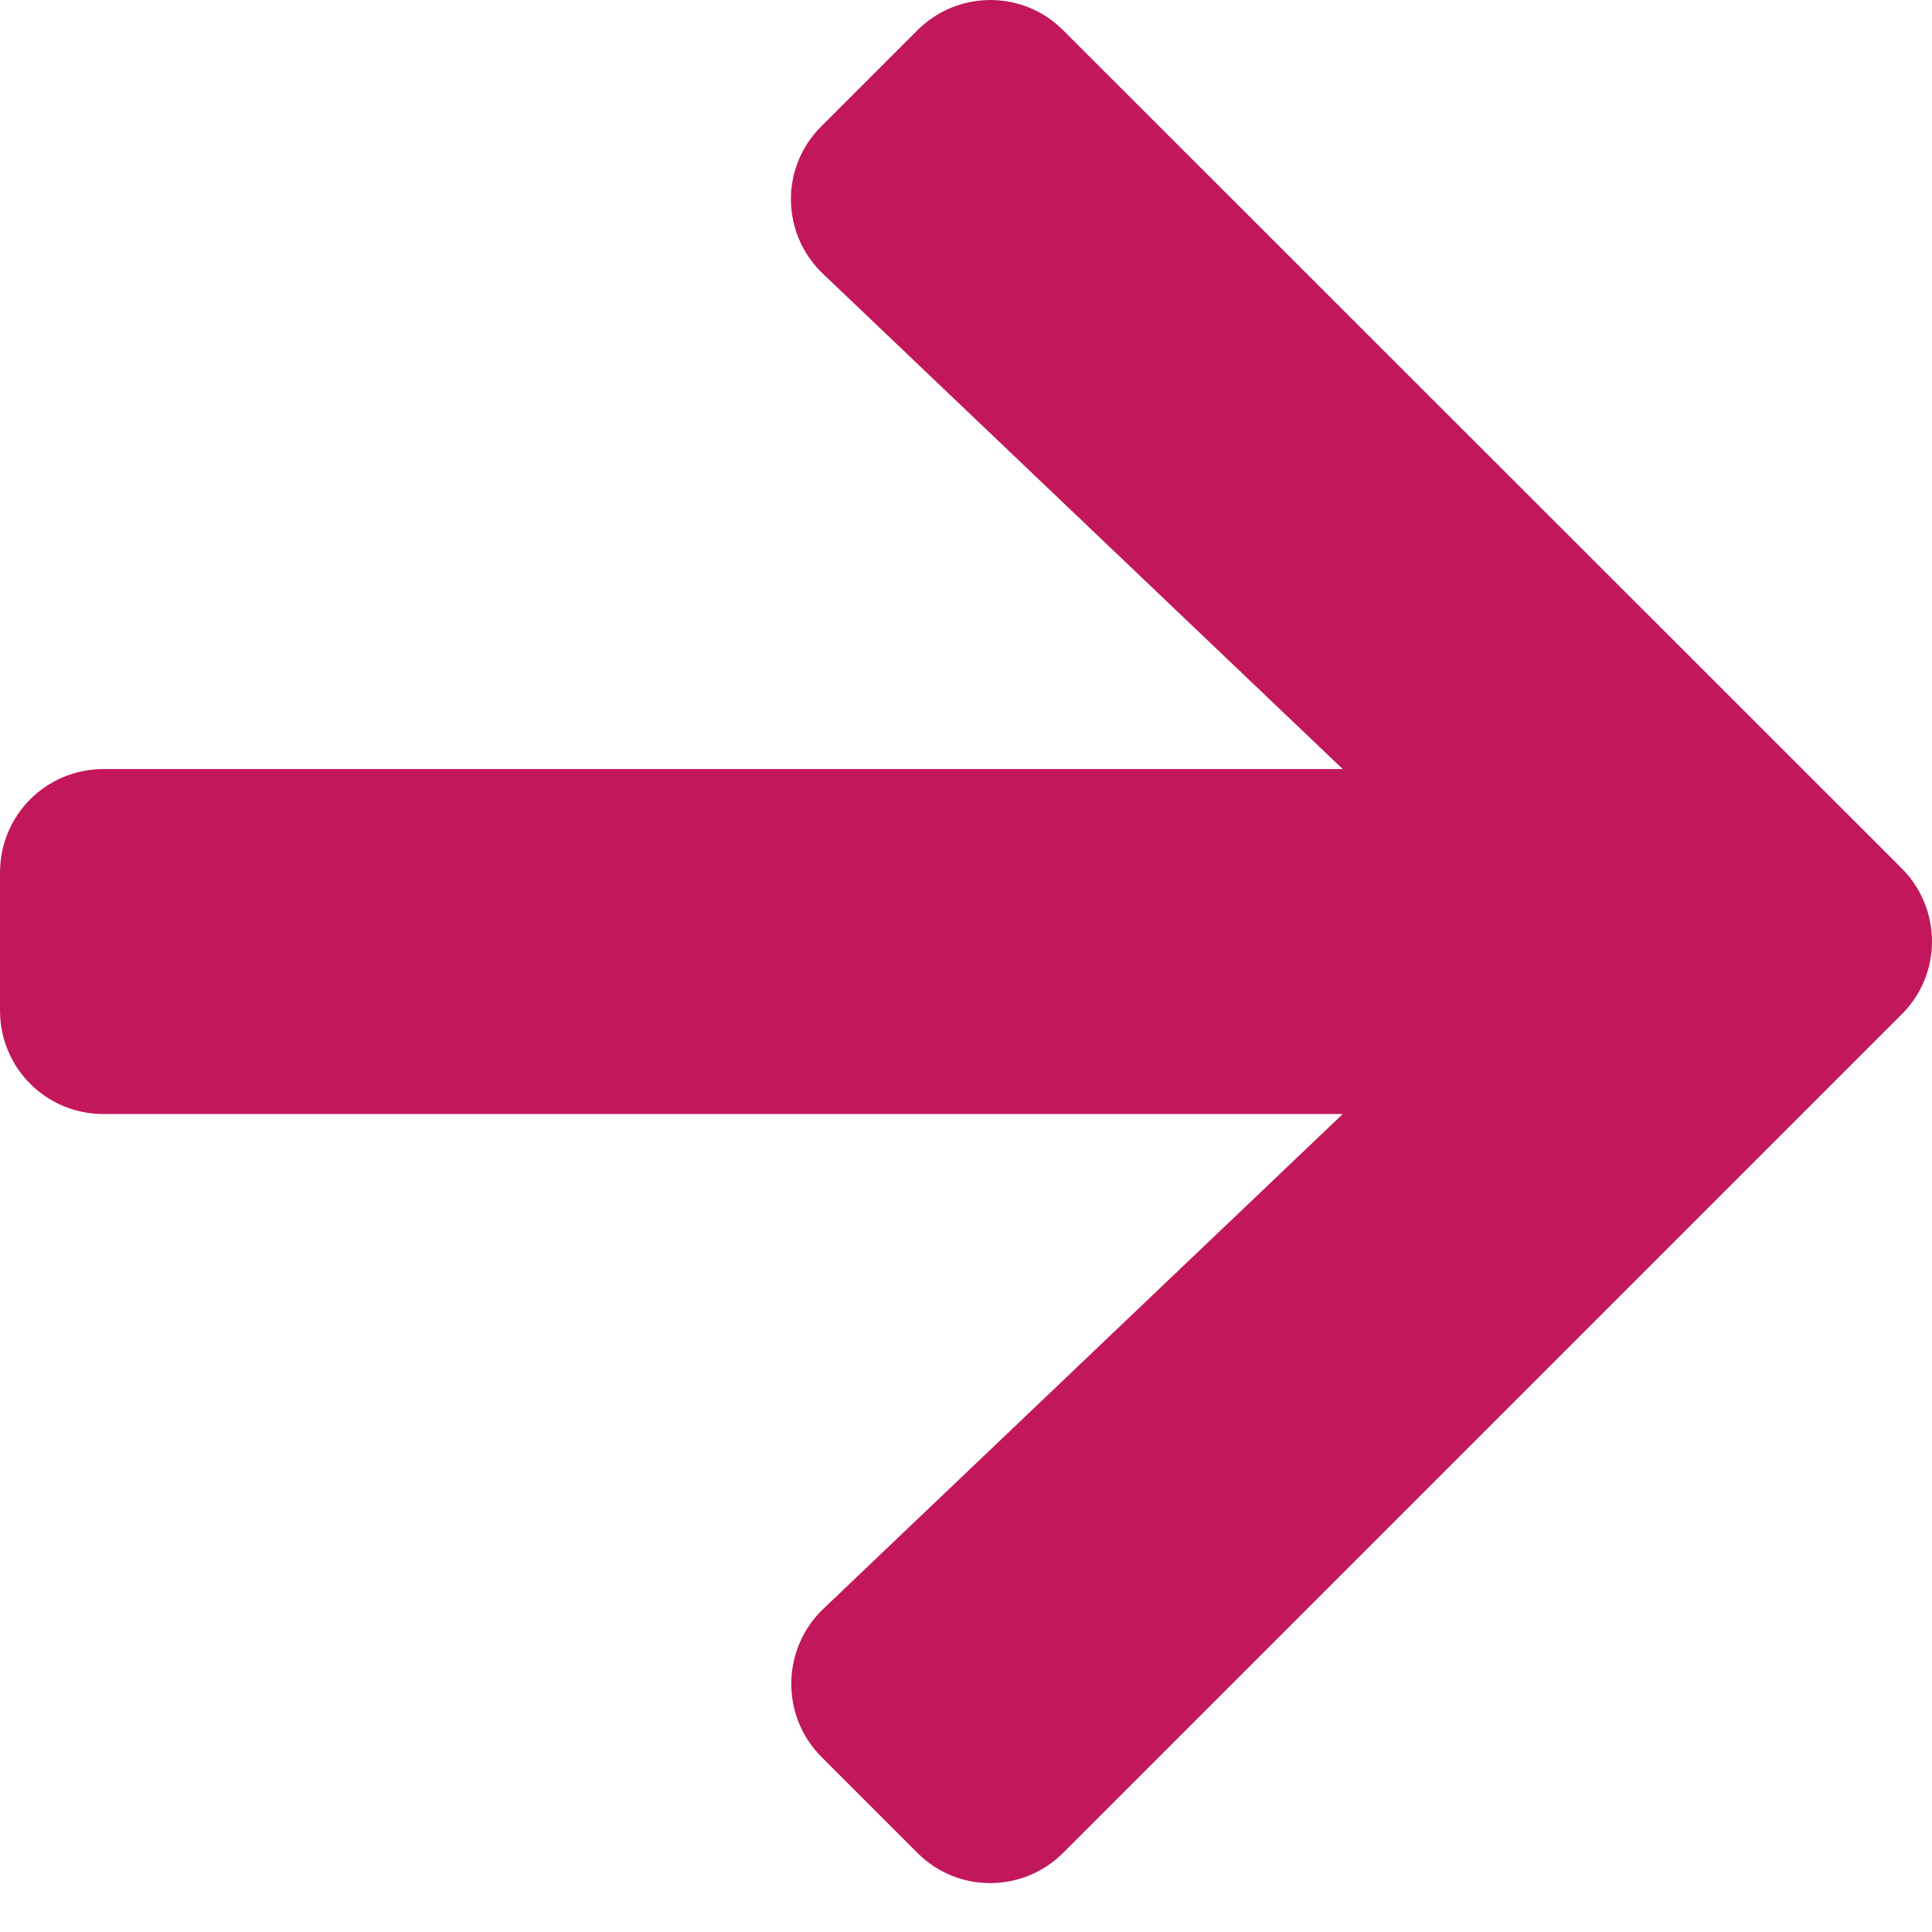
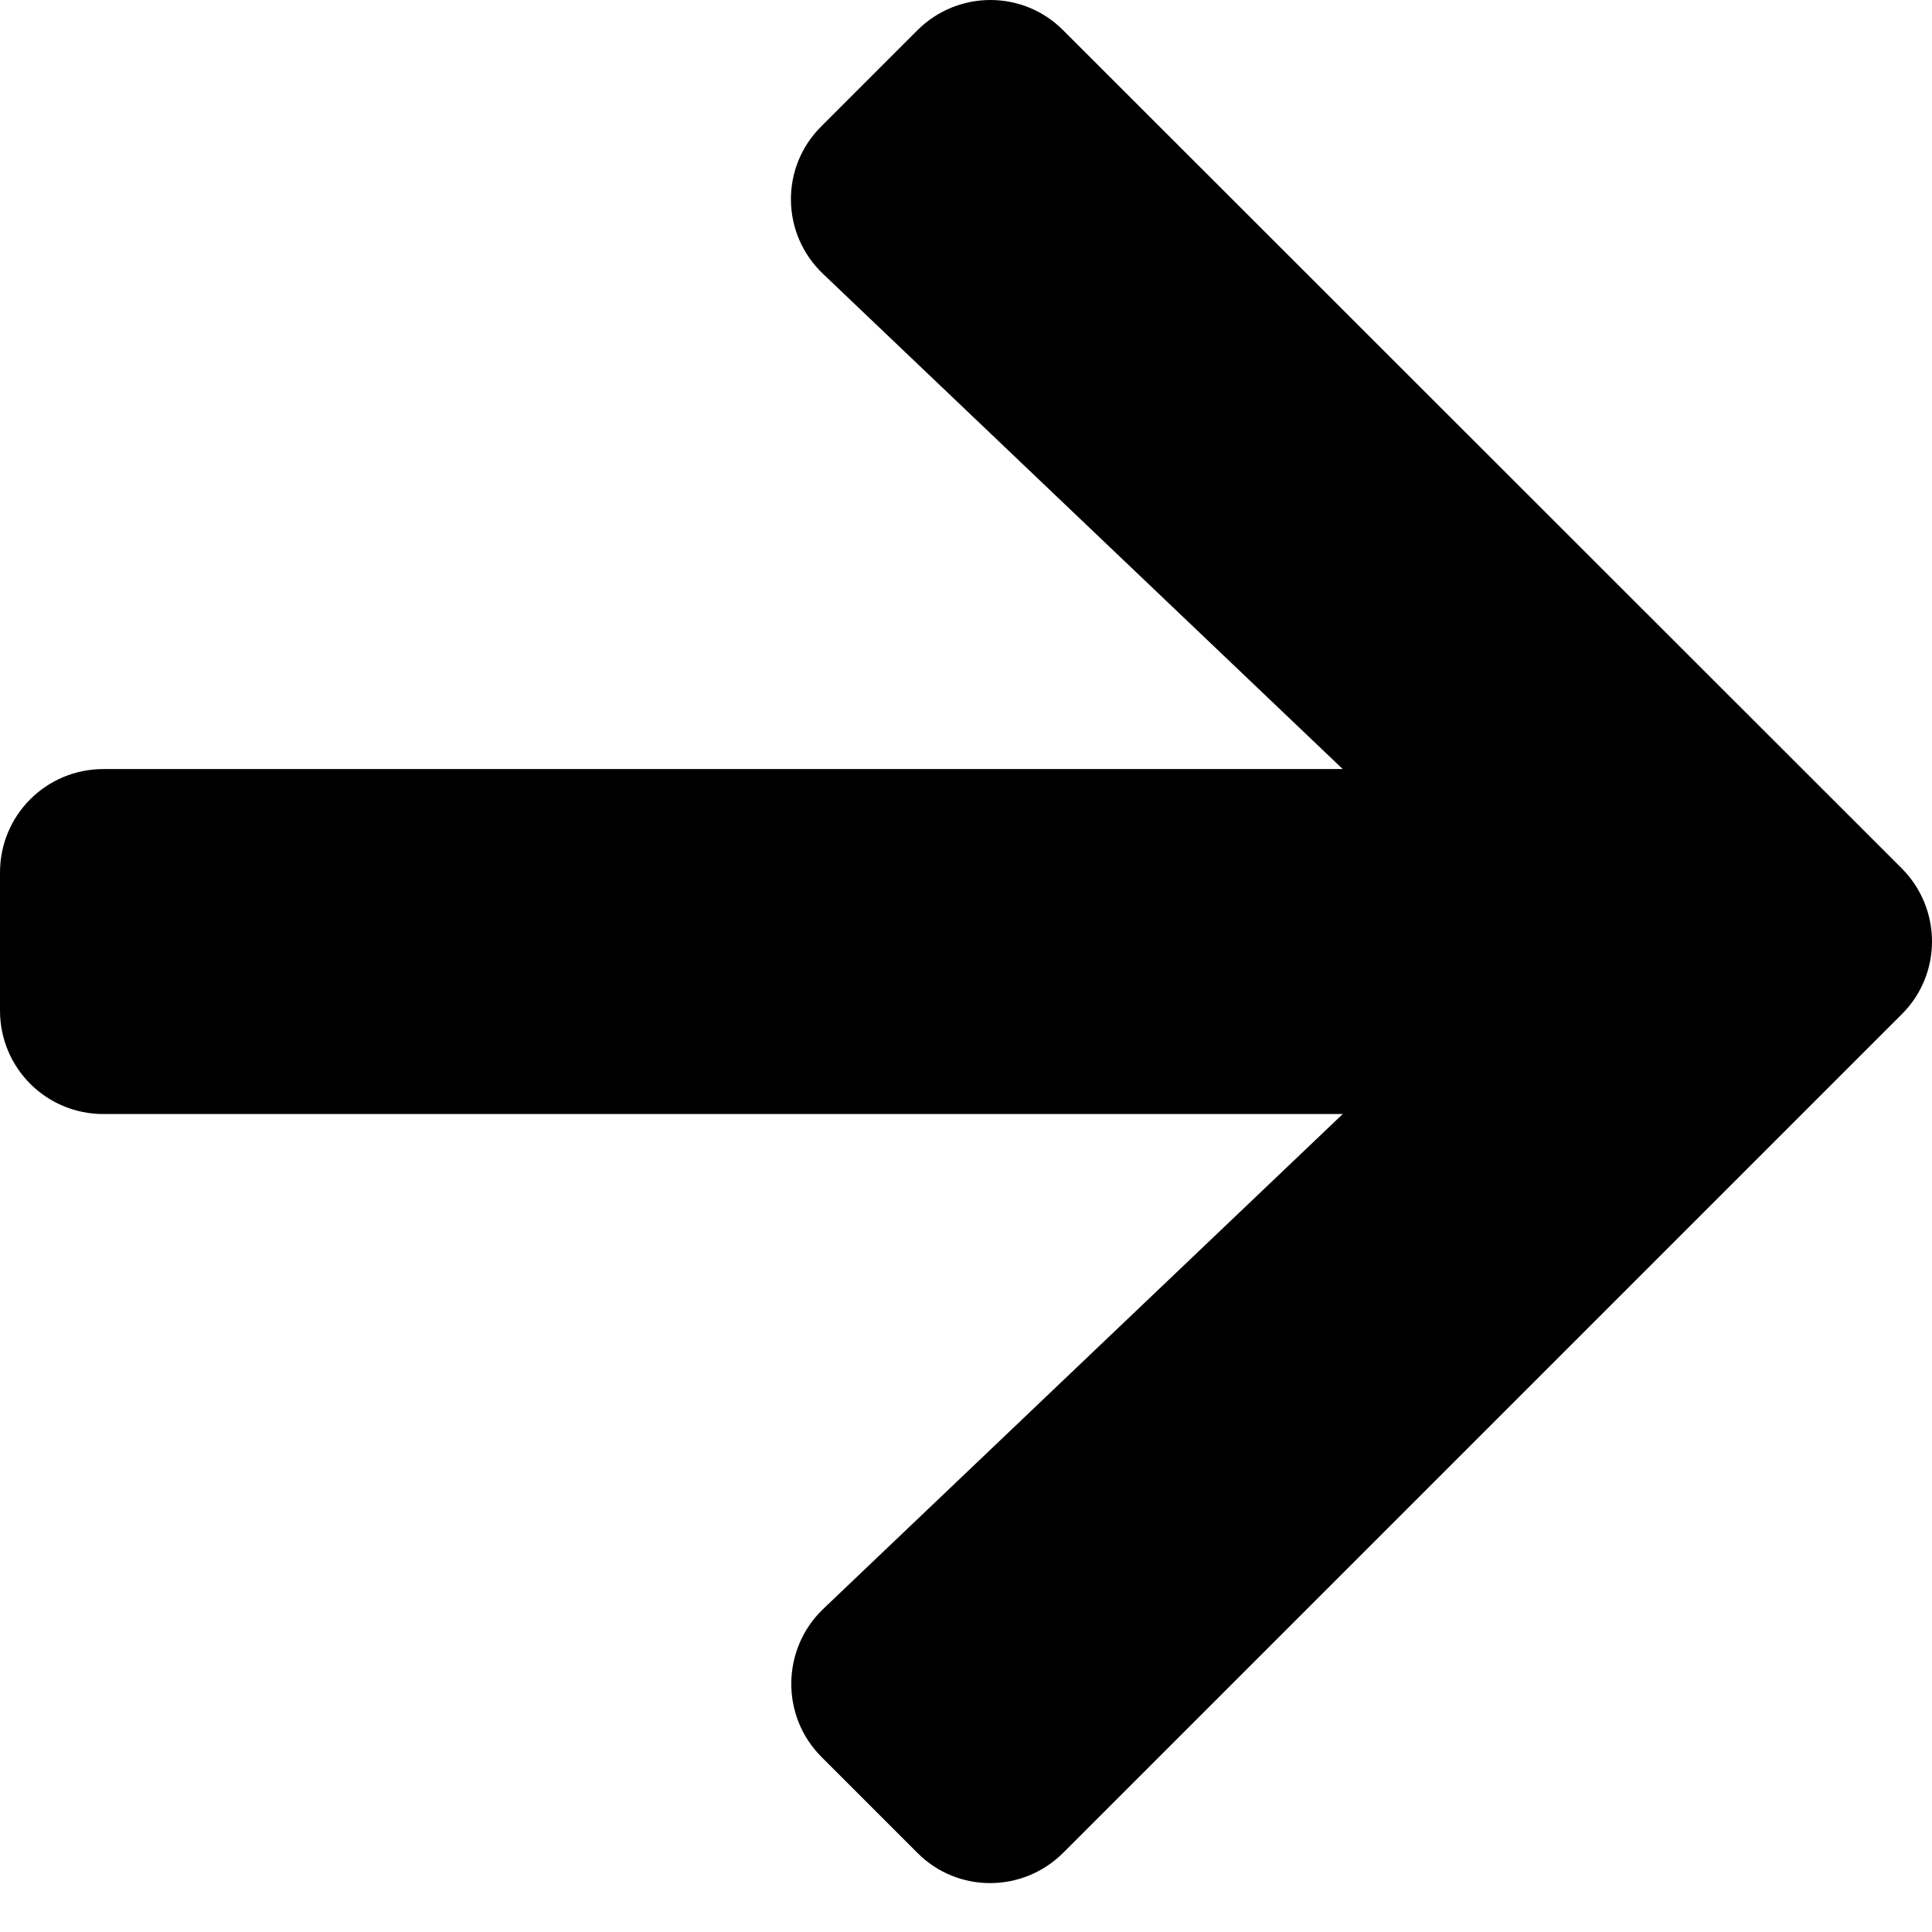
<svg xmlns="http://www.w3.org/2000/svg" width="16" height="16" viewBox="0 0 16 16" fill="none">
-   <path d="M6.803 1.045L7.596 0.252C7.931 -0.084 8.474 -0.084 8.806 0.252L15.748 7.19C16.084 7.526 16.084 8.069 15.748 8.401L8.806 15.343C8.47 15.679 7.928 15.679 7.596 15.343L6.803 14.55C6.464 14.211 6.471 13.657 6.817 13.325L11.12 9.226H0.857C0.382 9.226 0 8.844 0 8.369V7.226C0 6.751 0.382 6.369 0.857 6.369H11.12L6.817 2.269C6.467 1.937 6.46 1.384 6.803 1.045Z" fill="#c2185b" />
+   <path d="M6.803 1.045L7.596 0.252C7.931 -0.084 8.474 -0.084 8.806 0.252L15.748 7.19C16.084 7.526 16.084 8.069 15.748 8.401L8.806 15.343C8.47 15.679 7.928 15.679 7.596 15.343L6.803 14.55C6.464 14.211 6.471 13.657 6.817 13.325L11.12 9.226H0.857C0.382 9.226 0 8.844 0 8.369V7.226C0 6.751 0.382 6.369 0.857 6.369H11.12L6.817 2.269C6.467 1.937 6.46 1.384 6.803 1.045Z" fill="#000000" />
</svg>
